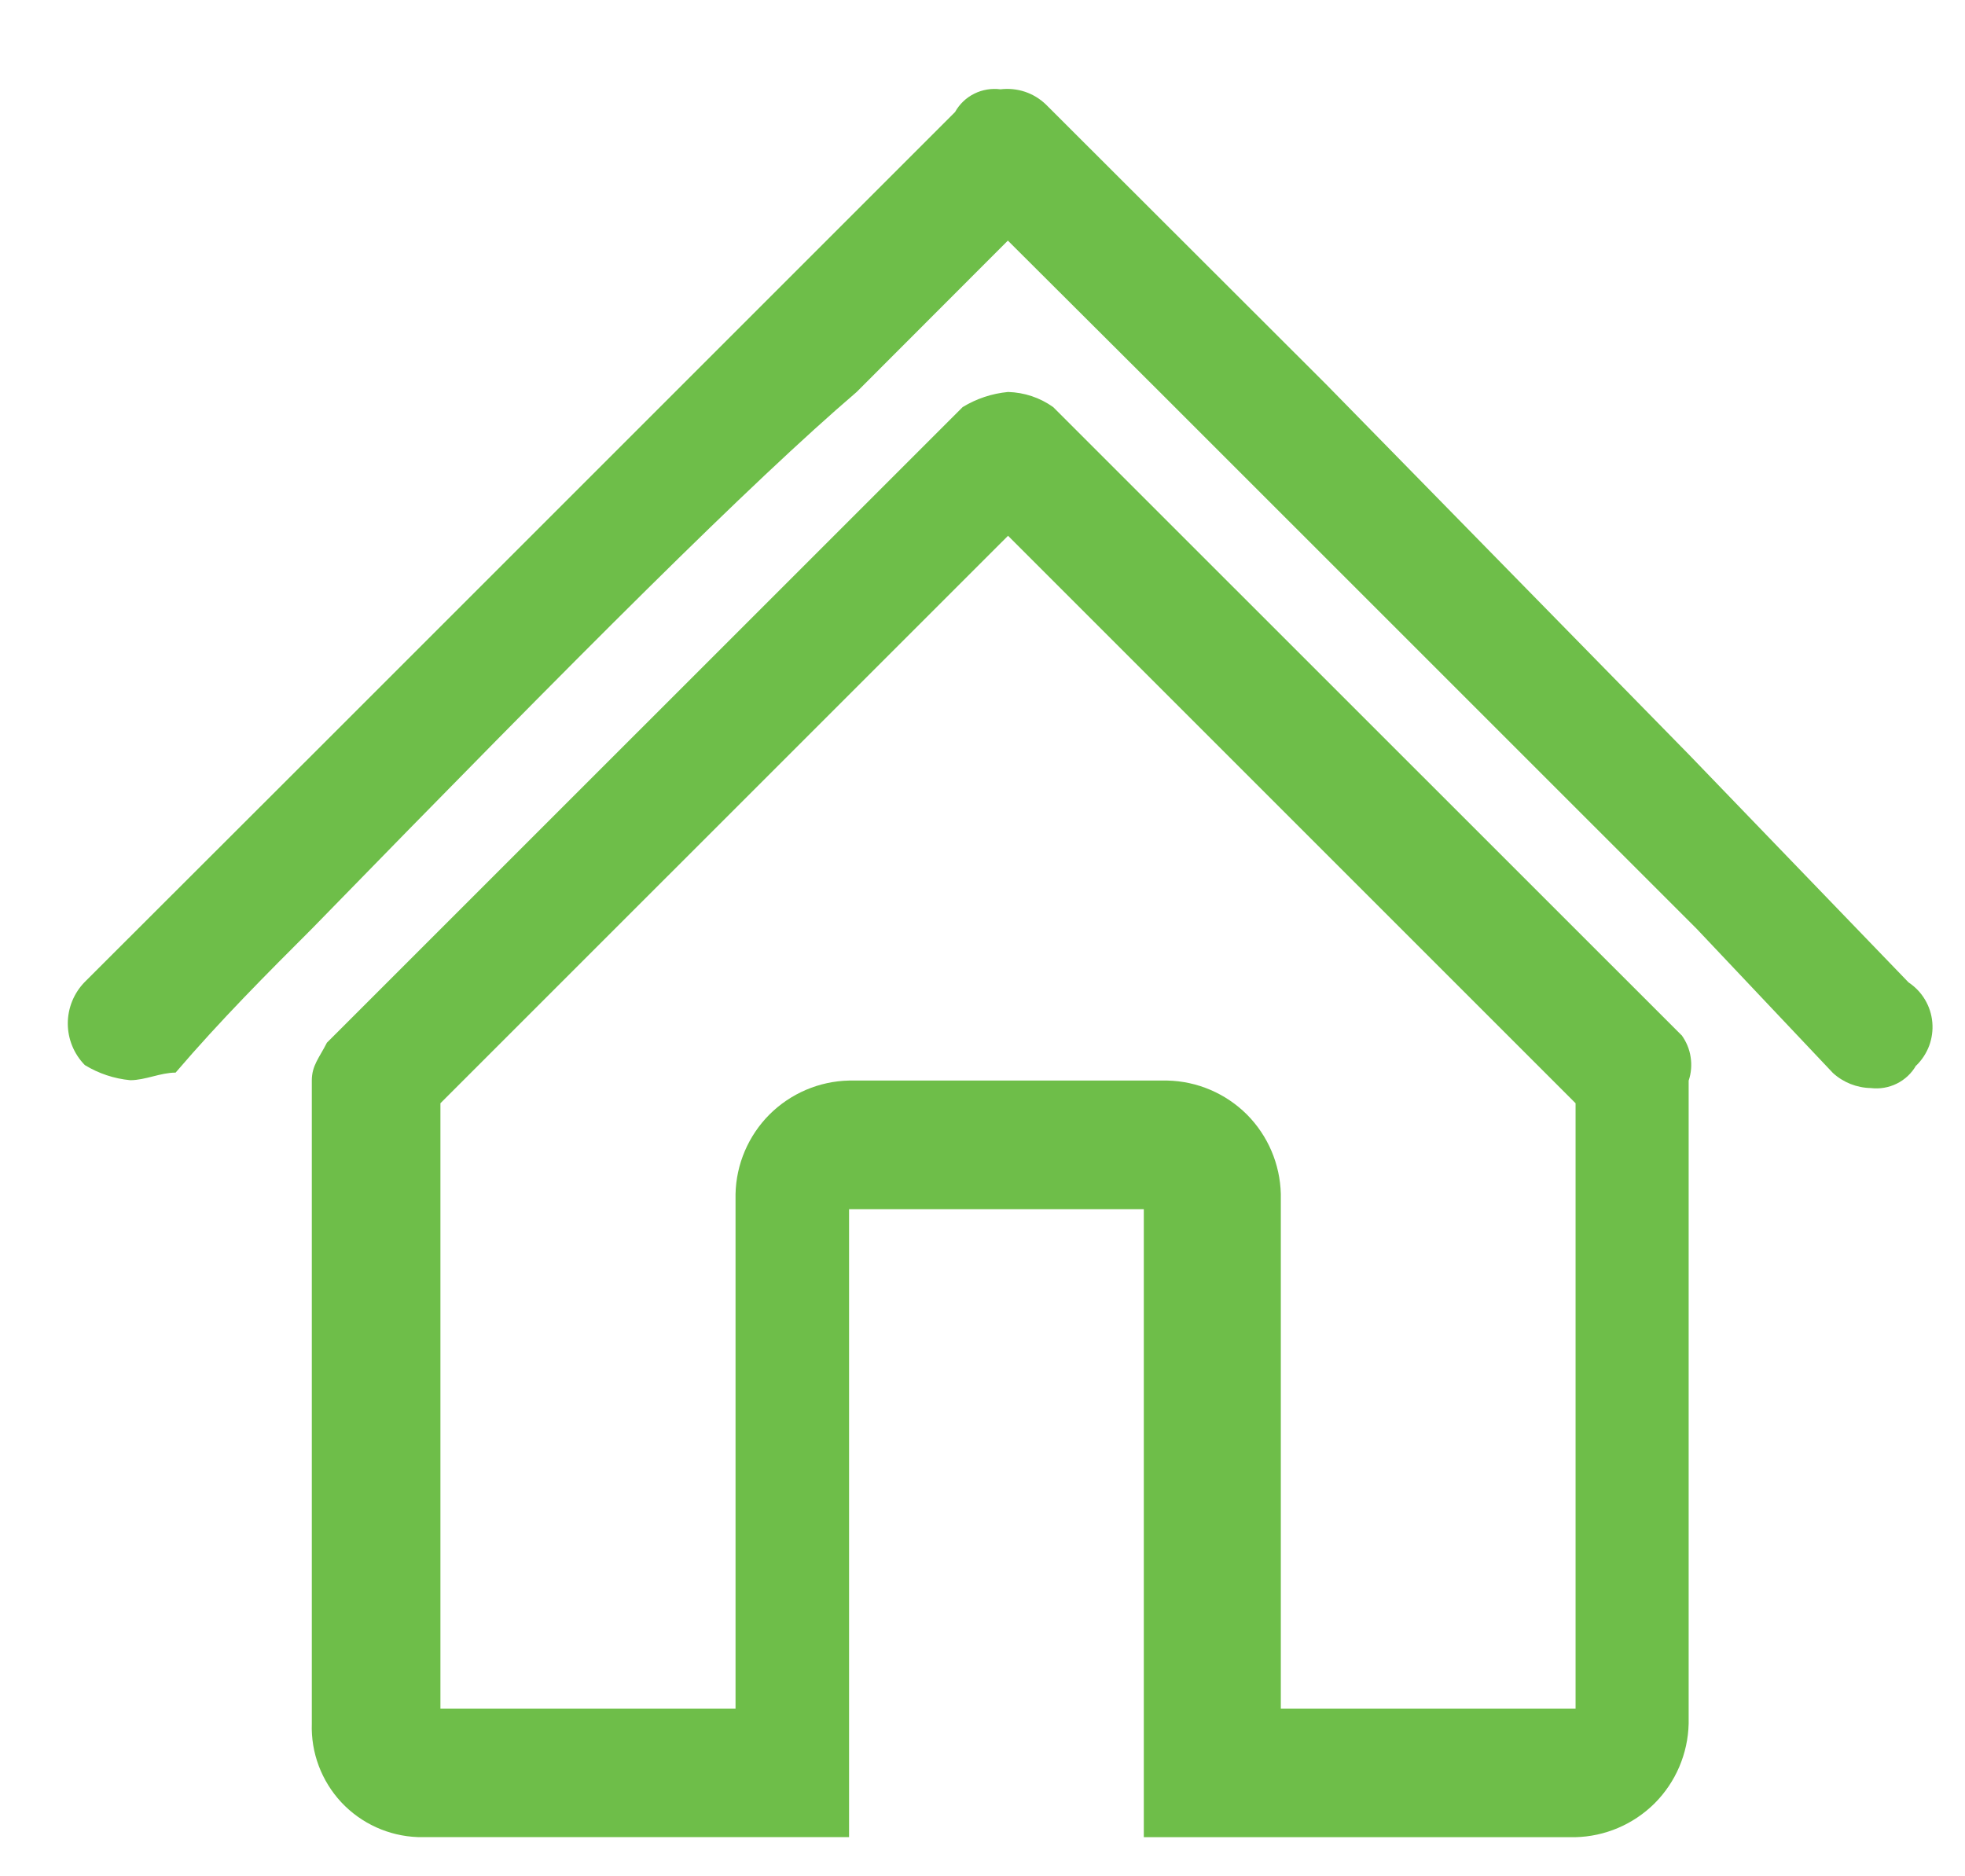
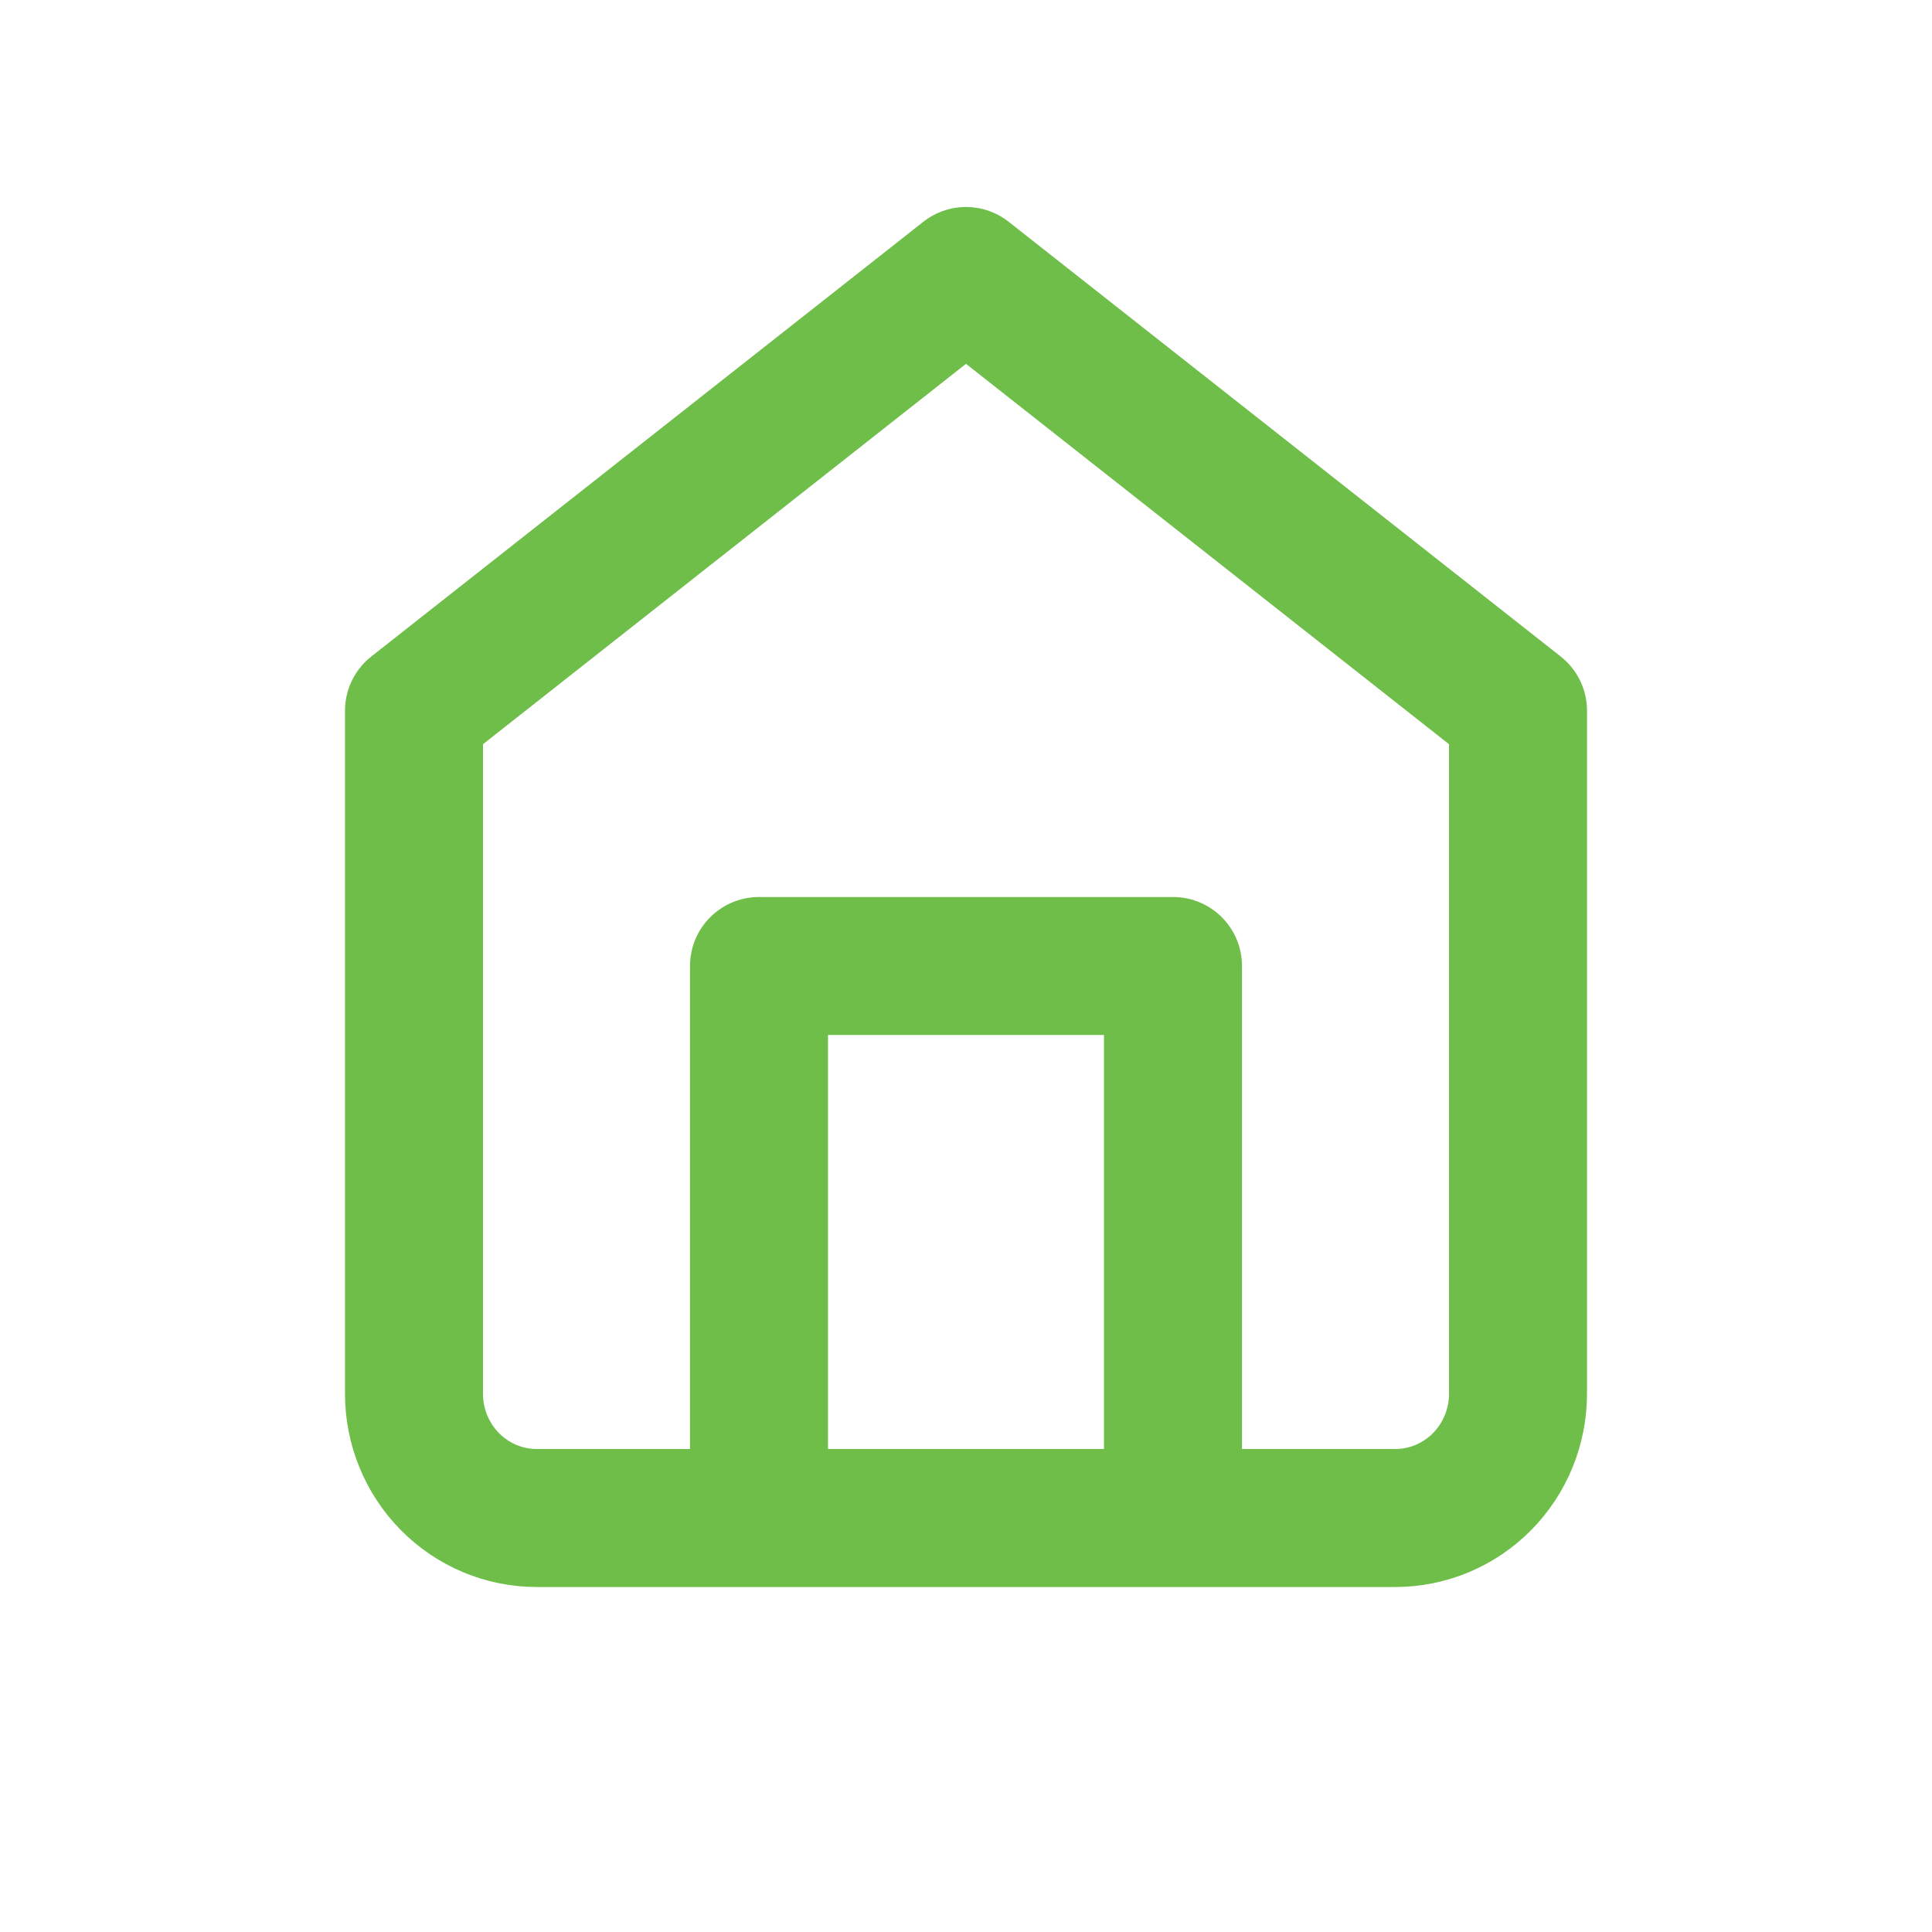
- <svg xmlns="http://www.w3.org/2000/svg" width="22" height="21" viewBox="0 0 22 21" fill="none">
-   <path fill-rule="evenodd" clip-rule="evenodd" d="M17.64 19.131H14.34V13.37C14.332 13.035 14.196 12.716 13.96 12.479C13.723 12.243 13.404 12.106 13.069 12.099H9.506C9.171 12.106 8.852 12.243 8.615 12.479C8.379 12.716 8.242 13.035 8.235 13.37V19.131H4.931V12.353L11.286 5.999L17.64 12.353V19.131ZM18.826 11.591L11.791 4.558C11.643 4.452 11.467 4.394 11.286 4.389C11.106 4.406 10.932 4.464 10.778 4.558L3.66 11.675C3.575 11.844 3.491 11.929 3.491 12.099V19.299C3.48 19.625 3.599 19.941 3.821 20.18C4.044 20.418 4.351 20.558 4.677 20.57H9.506V13.539H12.806V20.571H17.635C17.97 20.564 18.289 20.427 18.526 20.191C18.762 19.954 18.898 19.635 18.906 19.3V12.1C18.935 12.015 18.942 11.924 18.928 11.835C18.915 11.746 18.879 11.662 18.826 11.589V11.591Z" fill="#6EBE49" />
-   <path fill-rule="evenodd" clip-rule="evenodd" d="M21.453 11.929C21.403 12.017 21.328 12.088 21.237 12.133C21.147 12.178 21.045 12.195 20.945 12.183C20.788 12.18 20.637 12.12 20.521 12.014L18.996 10.4L12.984 4.389L11.284 2.694L9.591 4.389C8.405 5.406 6.541 7.27 3.491 10.4C2.983 10.908 2.474 11.417 1.966 12.01C1.797 12.01 1.627 12.095 1.458 12.095C1.278 12.078 1.104 12.02 0.95 11.926C0.828 11.802 0.759 11.634 0.759 11.46C0.759 11.286 0.828 11.118 0.95 10.994L3.491 8.456L7.558 4.389L10.693 1.254C10.742 1.166 10.817 1.094 10.908 1.049C10.998 1.004 11.101 0.987 11.201 1C11.293 0.989 11.386 0.998 11.474 1.027C11.562 1.056 11.642 1.105 11.709 1.169L14.844 4.3L18.911 8.451L21.368 11C21.443 11.05 21.506 11.115 21.552 11.193C21.598 11.27 21.626 11.356 21.634 11.446C21.642 11.535 21.63 11.625 21.599 11.709C21.567 11.794 21.517 11.87 21.453 11.932" fill="#6EBE49" />
+ <svg xmlns="http://www.w3.org/2000/svg" width="28" height="28" viewBox="0 0 28 28" fill="none">
+   <path d="M11 22H7.778C7.306 22 6.854 21.81 6.521 21.473C6.187 21.135 6 20.677 6 20.2V10.3L14 4L22 10.3V20.2C22 20.677 21.813 21.135 21.479 21.473C21.146 21.81 20.694 22 20.222 22H17M11 22V14H17V22M11 22H17" stroke="#6EBE49" stroke-width="2" stroke-linecap="round" stroke-linejoin="round" />
</svg>
